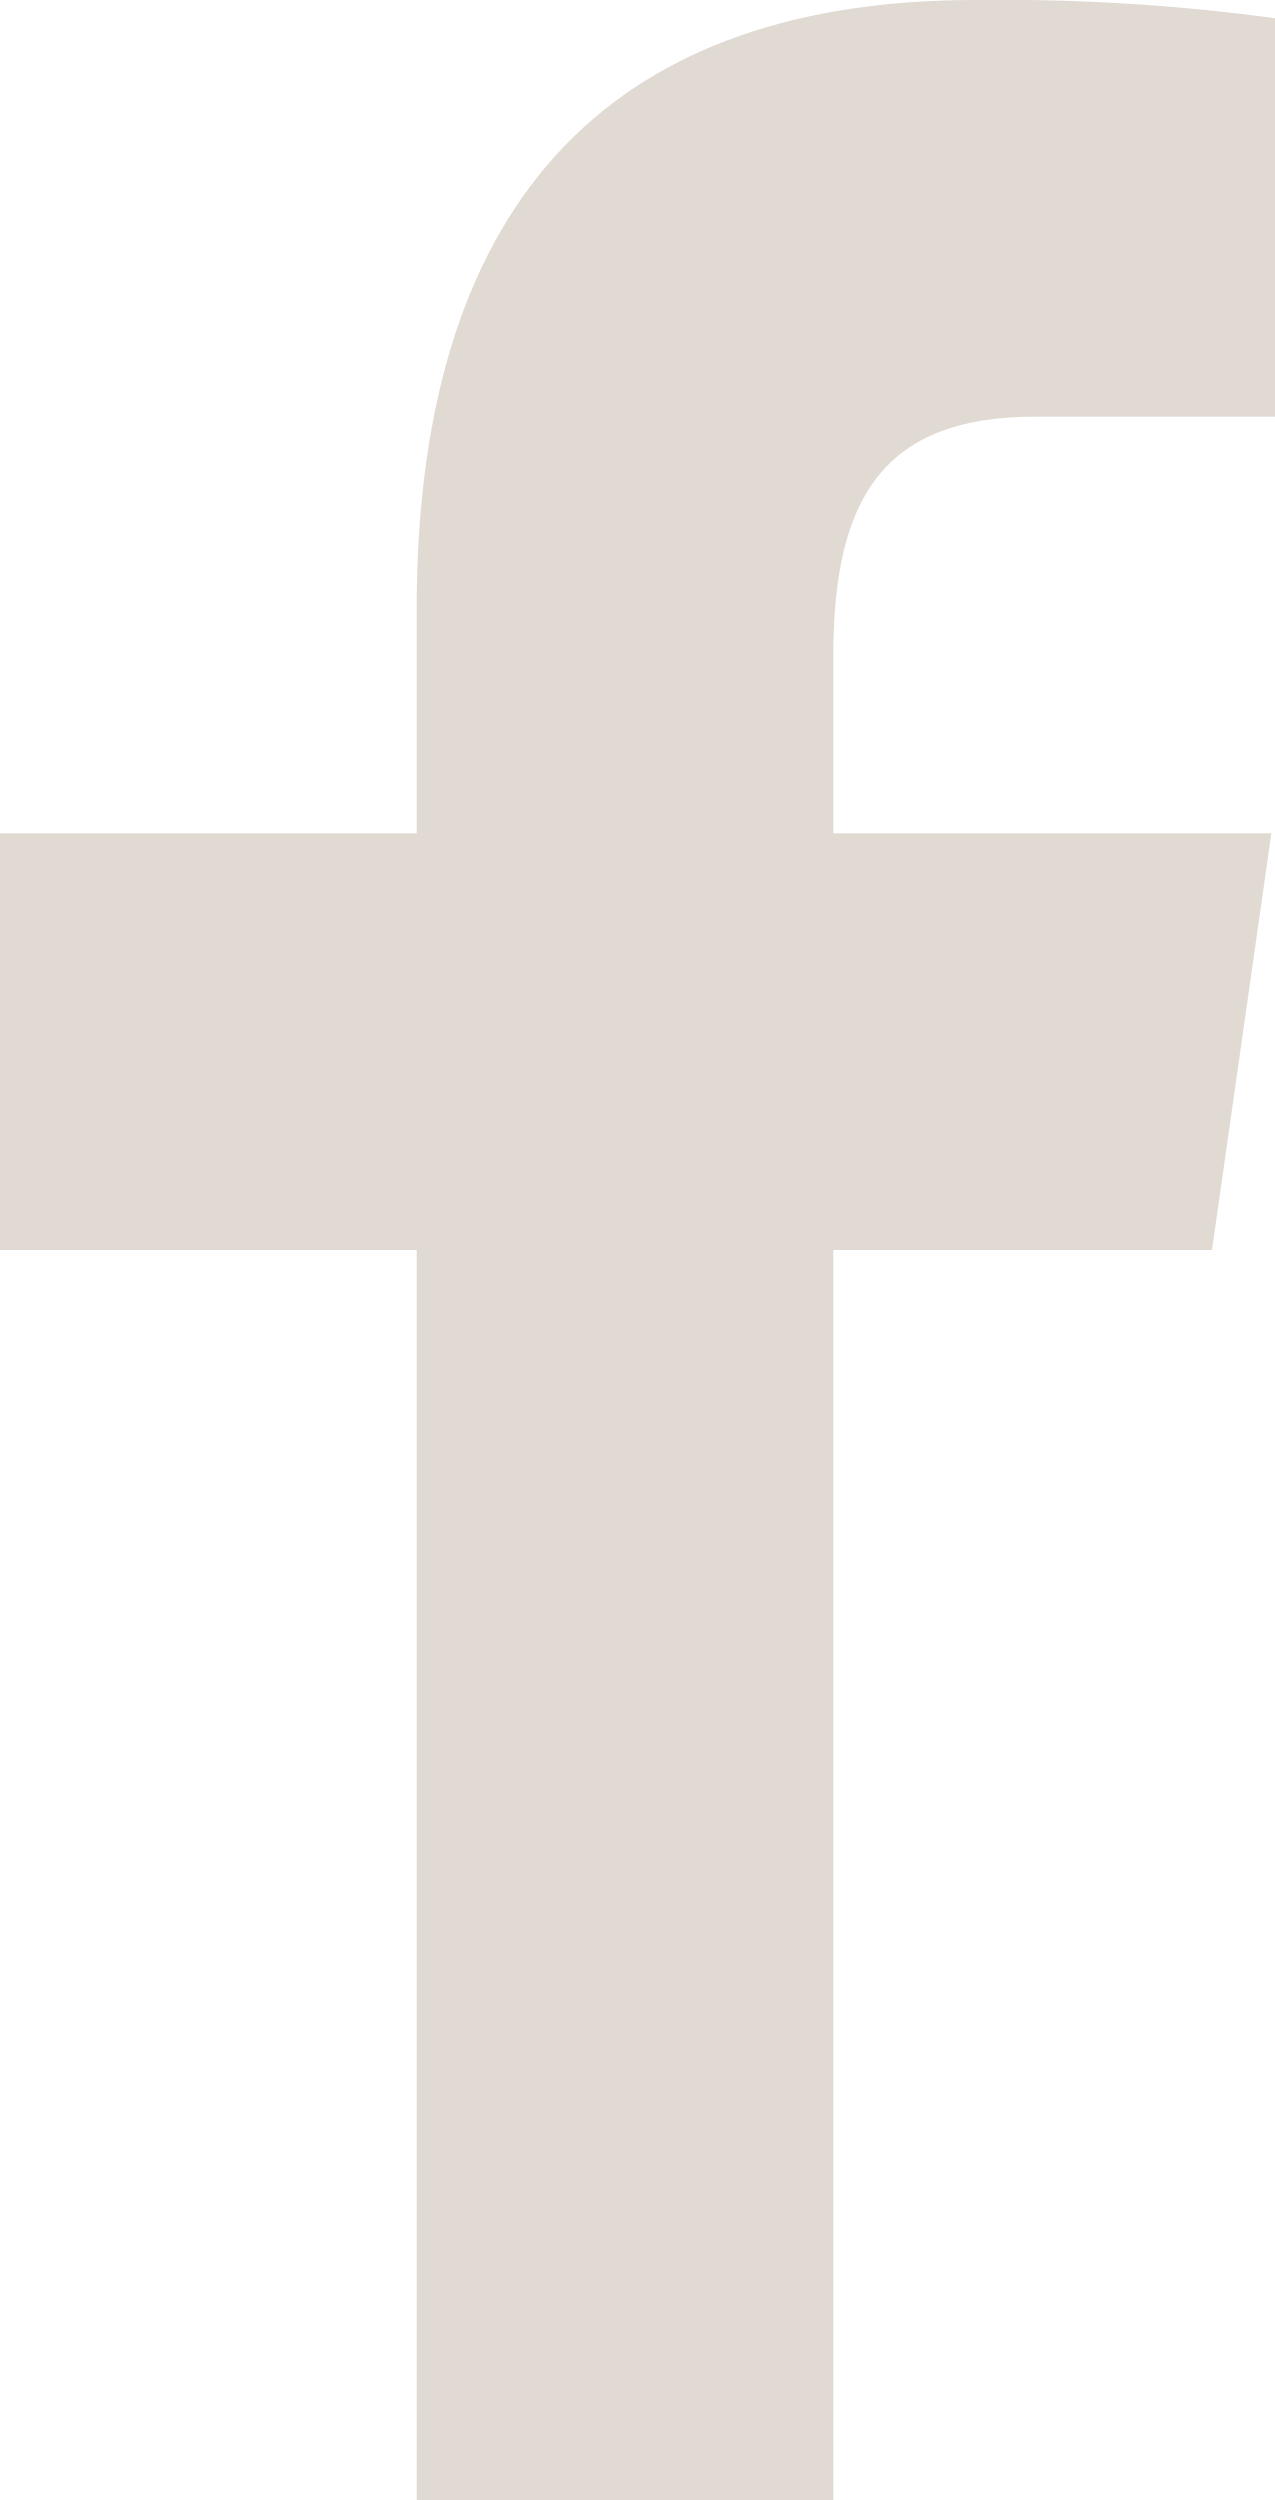
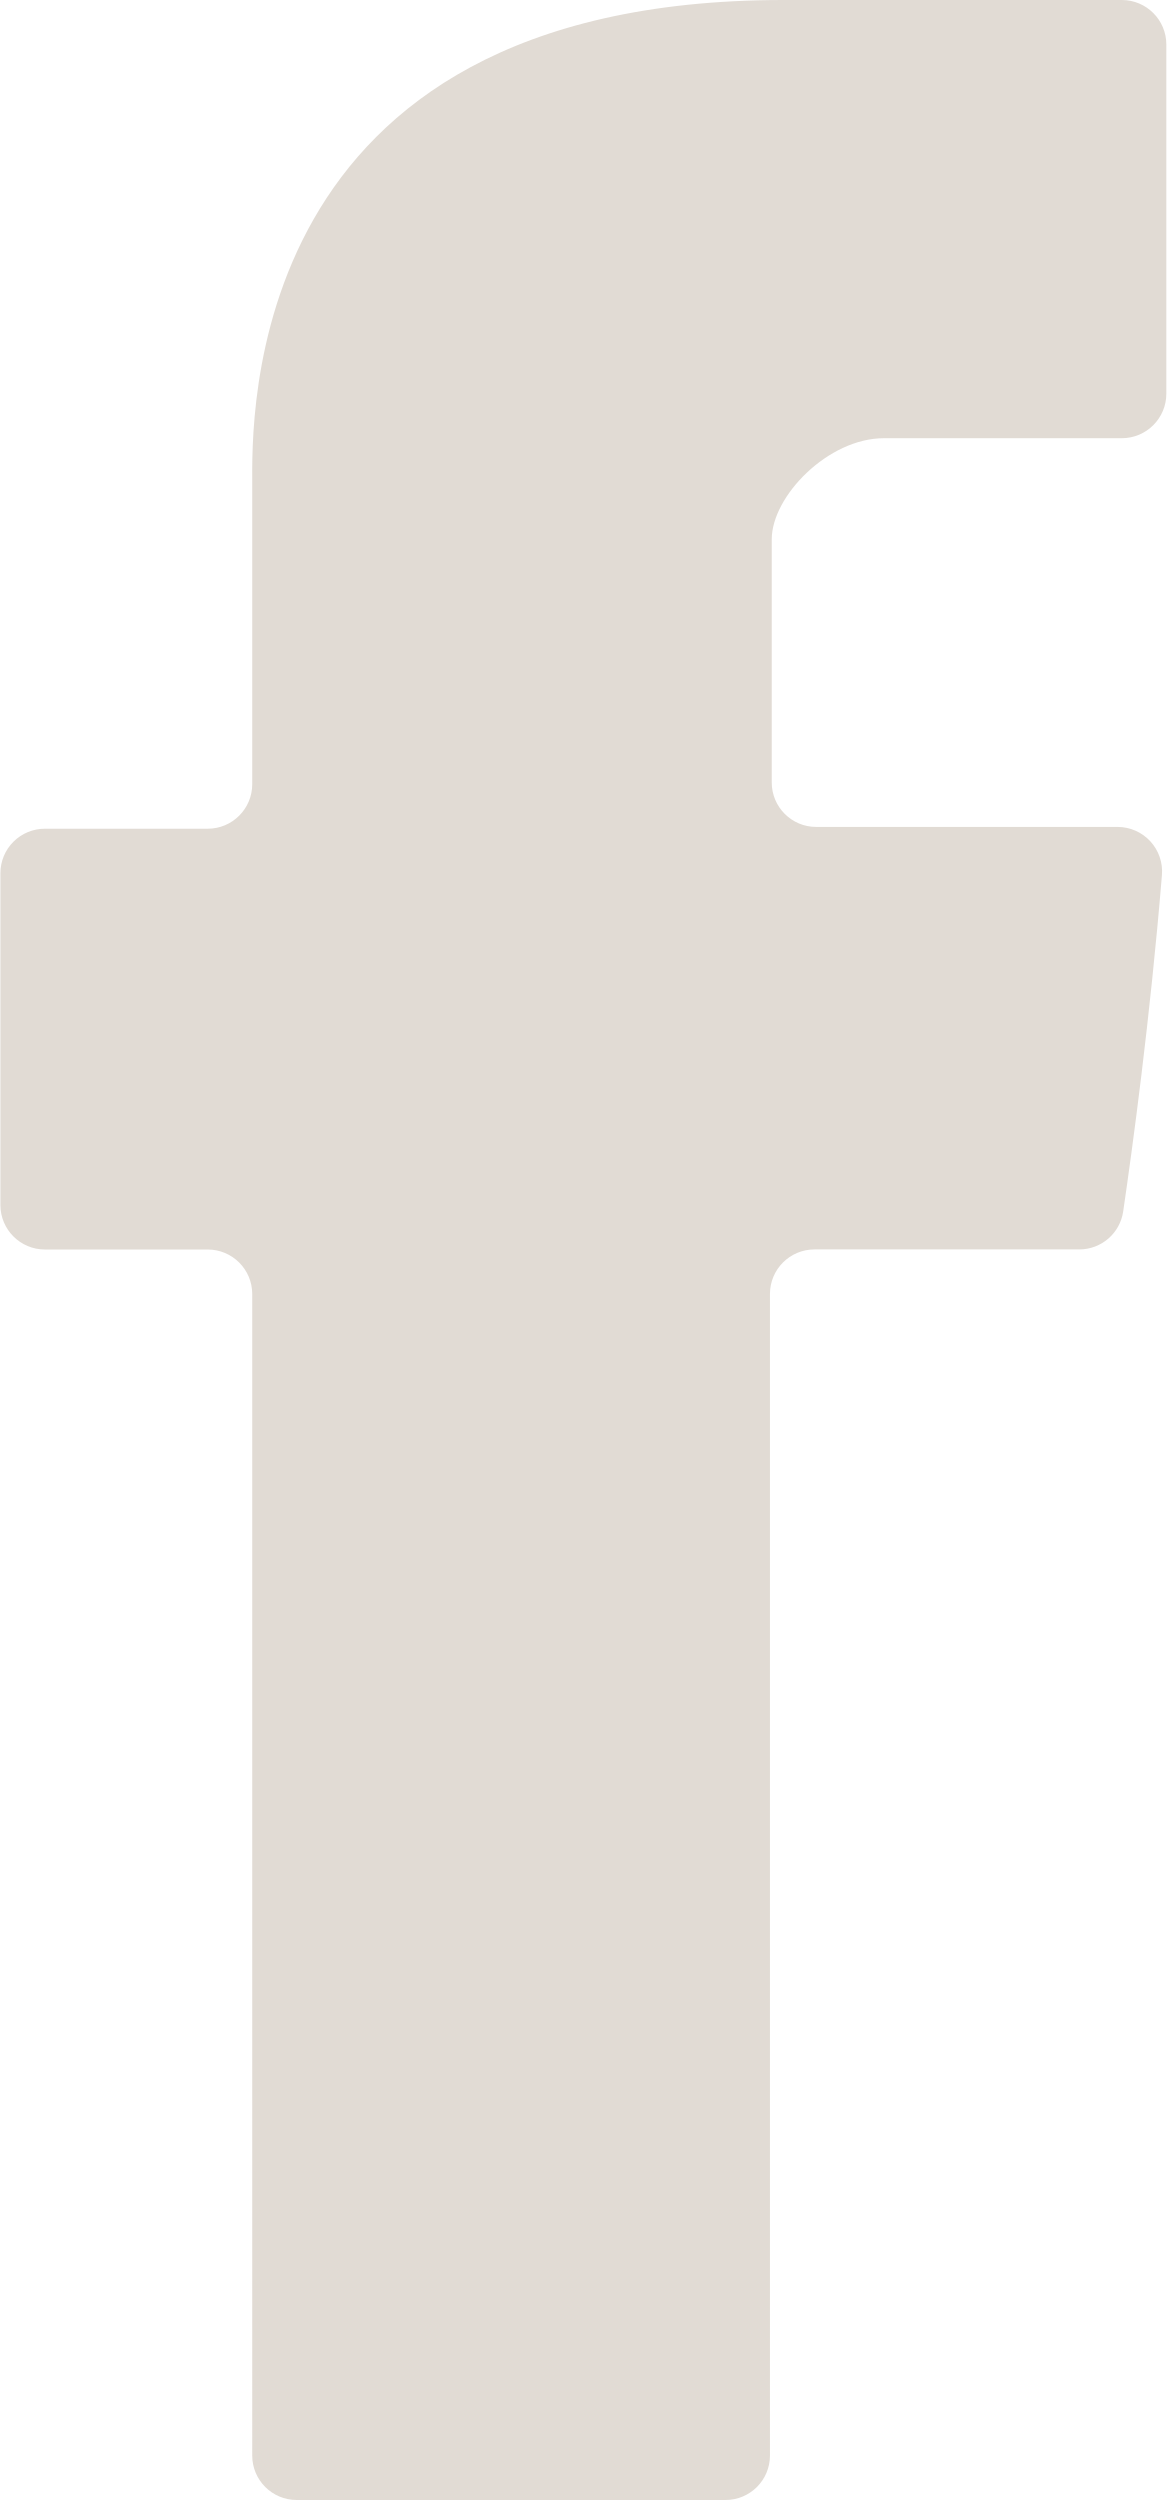
- <svg xmlns="http://www.w3.org/2000/svg" id="Слой_1" data-name="Слой 1" viewBox="0 0 24.48 48">
+ <svg xmlns="http://www.w3.org/2000/svg" id="Capa_1" data-name="Capa 1" viewBox="0 0 143.3 307.16">
  <defs>
-     <style>.cls-1{fill:#e1dad3;}</style>
+     <style>.cls-1{fill:#e1dbd4;}</style>
  </defs>
-   <g id="surface29071236">
-     <path class="cls-1" d="M24,54V30H16V22h8V17.7C24,9.57,28,6,34.72,6a39,39,0,0,1,5.76.35V14H35.87C33,14,32,15.52,32,18.58V22h8.41l-1.14,8H32V54Z" transform="translate(-16 -6)" />
-   </g>
+   <path id="Facebook" class="cls-1" d="M174.39,182.49v36.8a5.47,5.47,0,0,1-5.47,5.47h-20a5.46,5.46,0,0,0-5.47,5.46V271a5.47,5.47,0,0,0,5.47,5.46h20a5.47,5.47,0,0,1,5.47,5.46V424.64a5.46,5.46,0,0,0,5.46,5.46h52.69a5.46,5.46,0,0,0,5.46-5.46V281.91a5.47,5.47,0,0,1,5.47-5.46H276a5.45,5.45,0,0,0,5.4-4.67c1.11-7.59,3.3-23.57,4.76-41.32a5.47,5.47,0,0,0-5.44-5.92H243.68a5.46,5.46,0,0,1-5.46-5.46V189.2c0-5.28,6.92-12.42,13.78-12.42h29.23a5.47,5.47,0,0,0,5.47-5.47v-42.9a5.47,5.47,0,0,0-5.47-5.47H239.58C172.82,123,174.39,174.78,174.39,182.49Z" transform="translate(-143.4 -122.94)" />
</svg>
